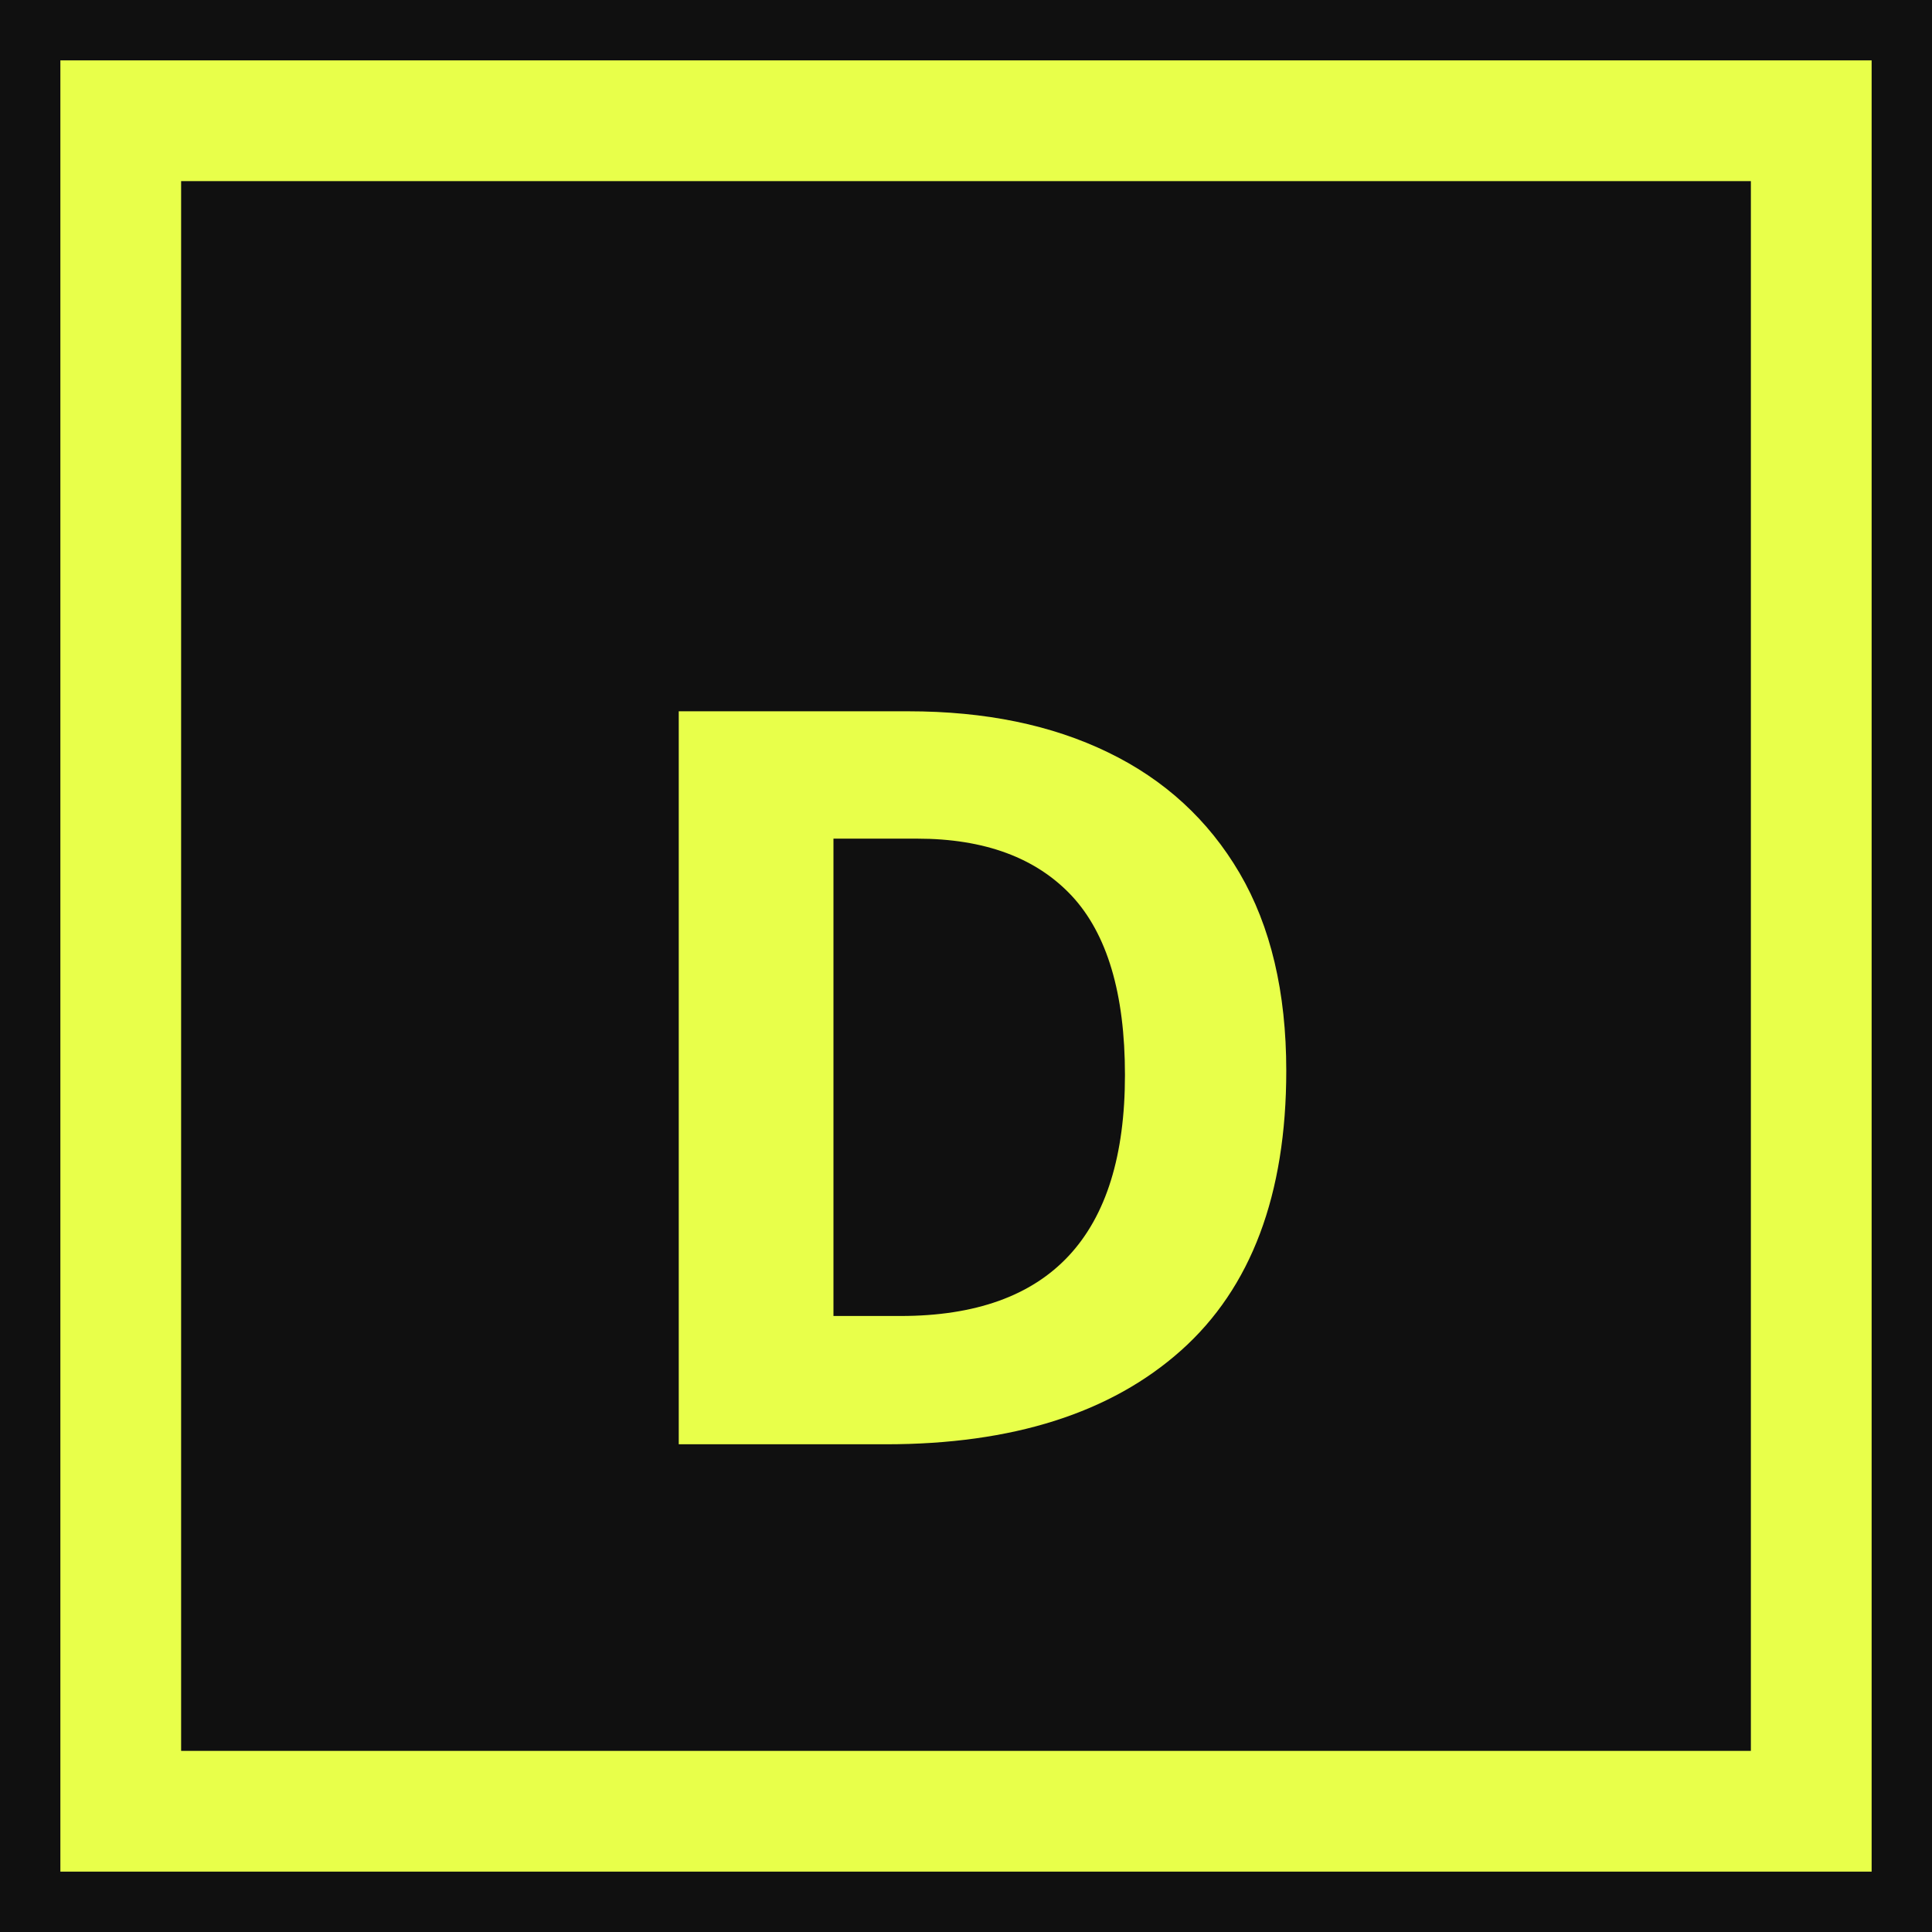
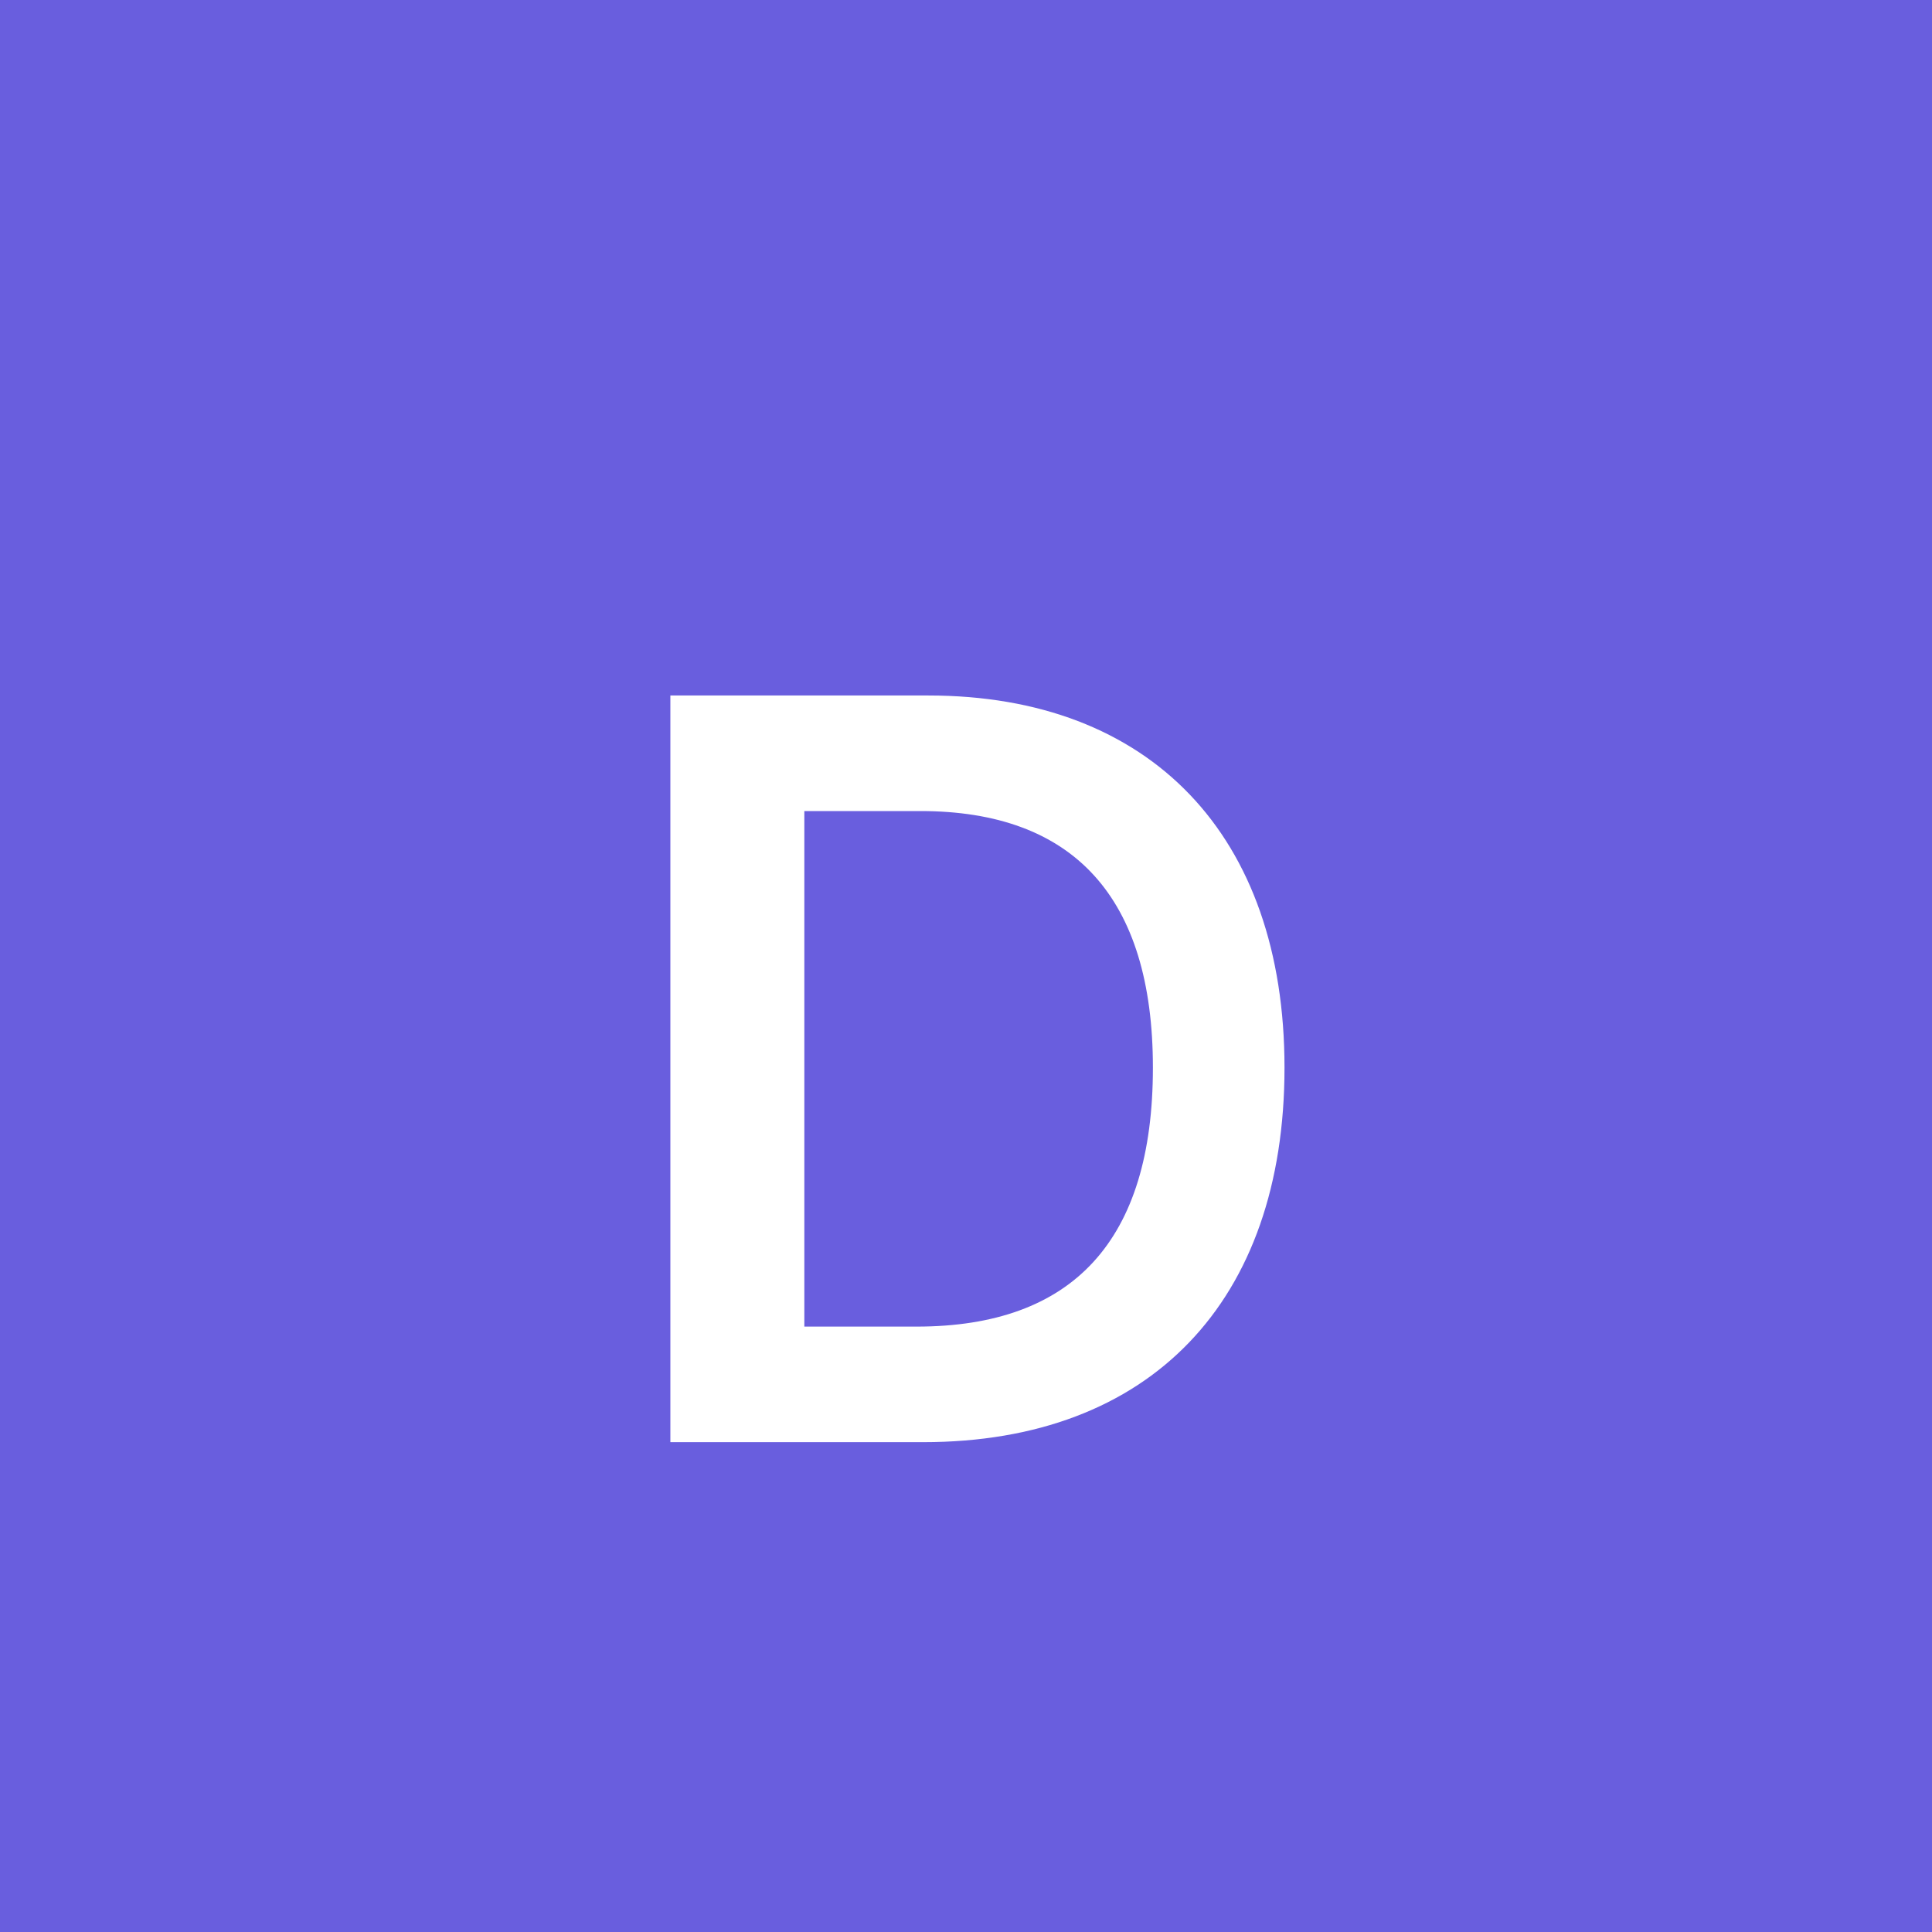
<svg xmlns="http://www.w3.org/2000/svg" viewBox="0 0 64 64">
-   <rect width="64" height="64" fill="#101010" />
-   <rect x="4" y="4" width="56" height="56" fill="none" stroke="#E8FF4A" stroke-width="4" />
-   <text x="50%" y="56%" text-anchor="middle" dominant-baseline="middle" font-family="Archivo Black, Archivo, system-ui, sans-serif" font-size="34" font-weight="900" fill="#E8FF4A">D</text>
+   <rect width="64" height="64" fill="#695EDE" />
+   <text x="50%" y="55%" text-anchor="middle" dominant-baseline="middle" font-family="Inter, system-ui, sans-serif" font-size="34" font-weight="600" letter-spacing="-2" fill="#ffffff">D</text>
</svg>
